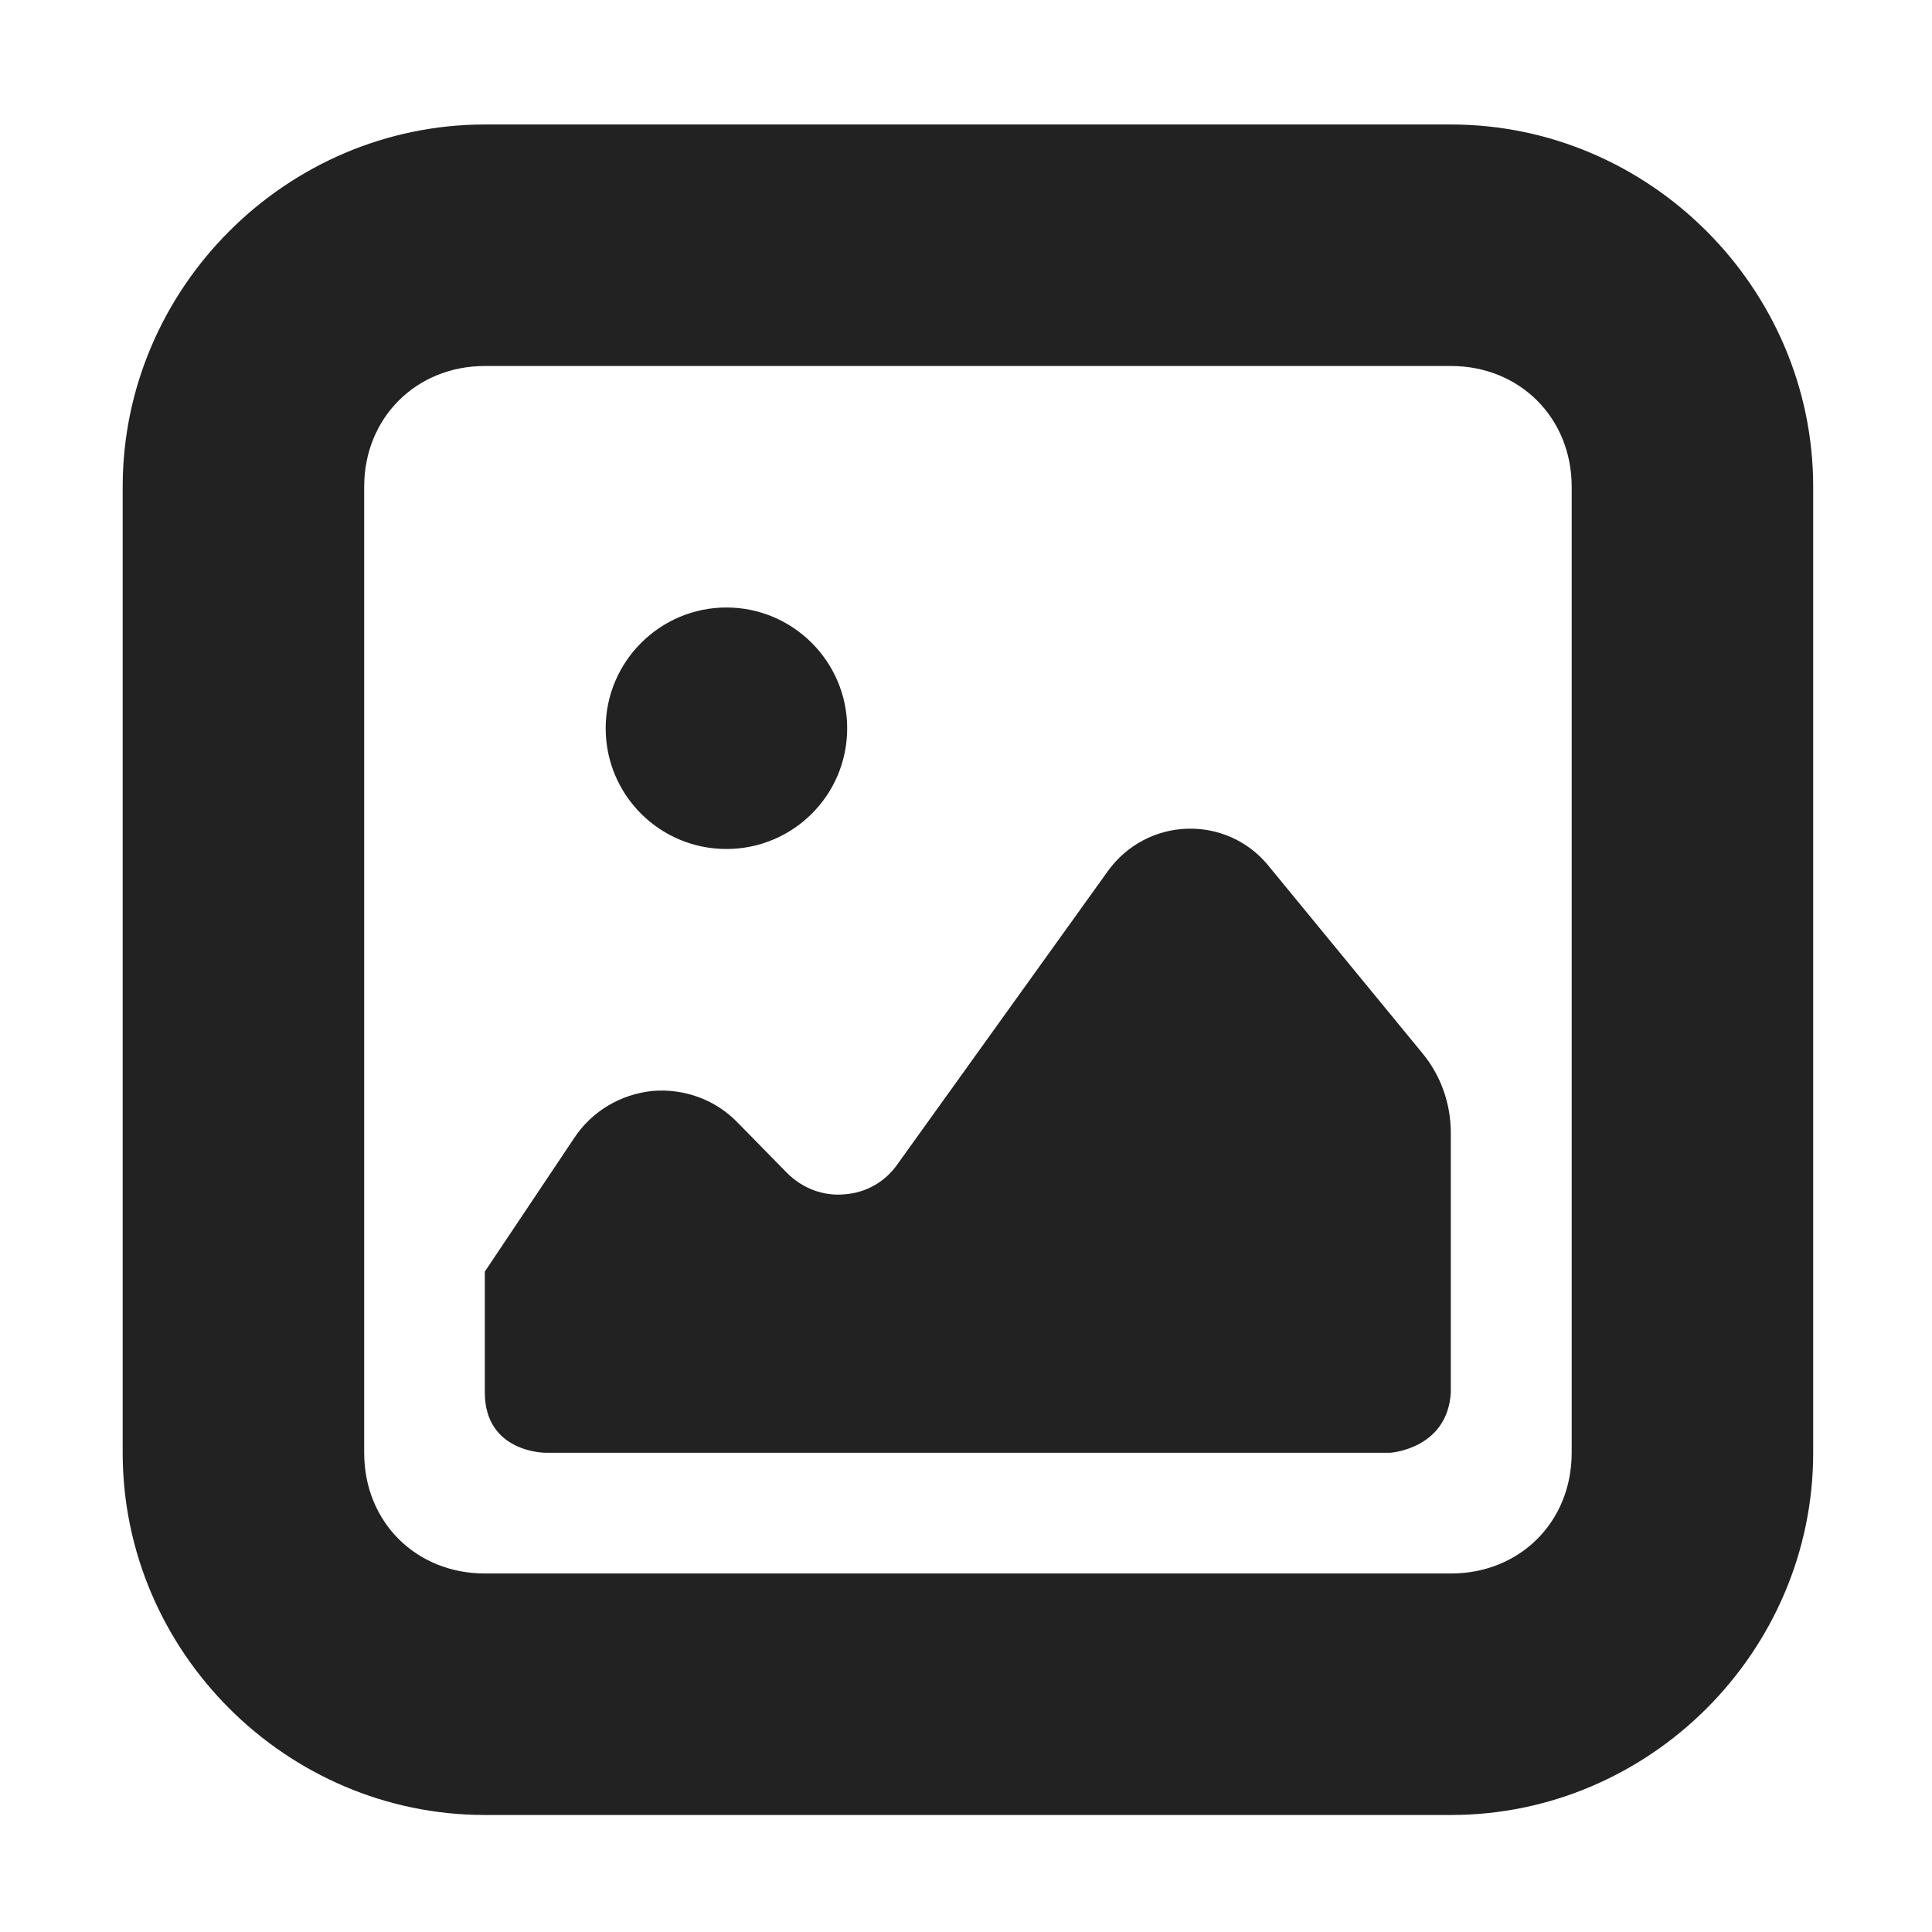
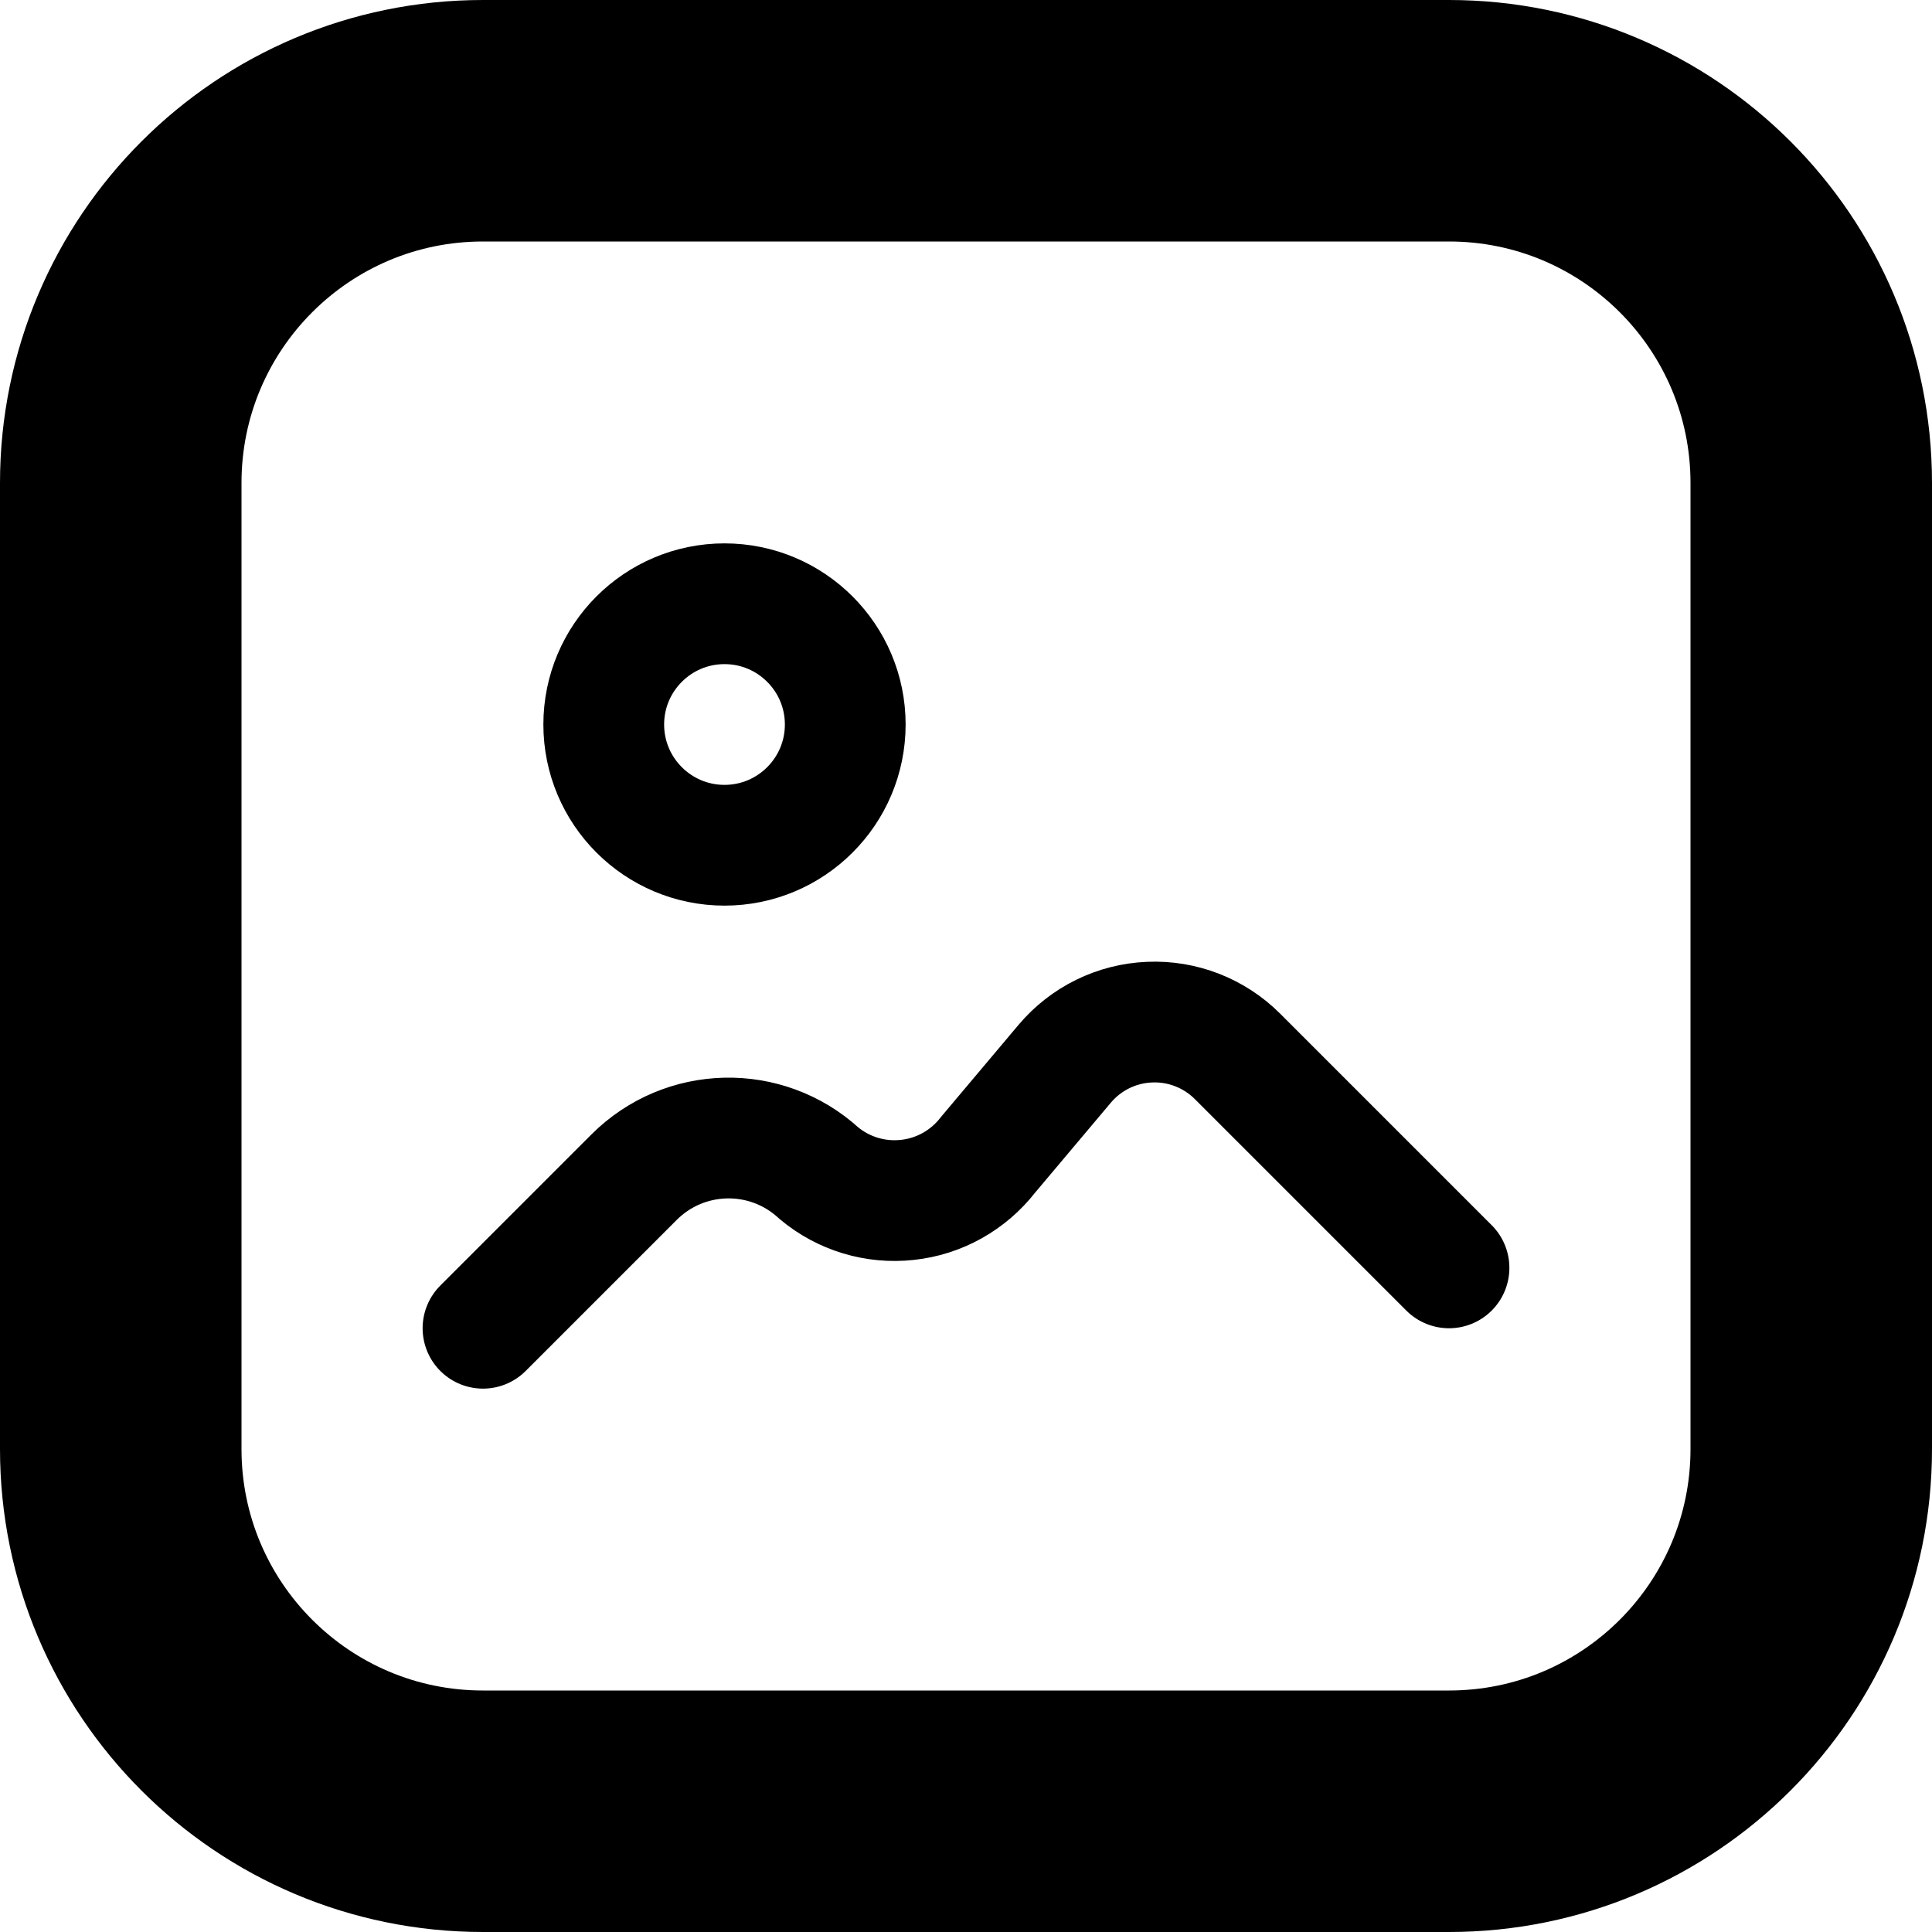
- <svg xmlns="http://www.w3.org/2000/svg" height="16px" viewBox="0 0 16 16" width="16px">
-   <g fill="#222222">
-     <path d="m 6.016 5.031 c -0.551 0 -1 0.449 -1 1 c 0 0.555 0.449 1 1 1 s 1 -0.445 1 -1 c 0 -0.551 -0.449 -1 -1 -1 z m 3.164 2.176 l -1.75 2.438 c -0.102 0.145 -0.262 0.234 -0.438 0.246 c -0.176 0.016 -0.348 -0.051 -0.473 -0.176 l -0.41 -0.418 c -0.184 -0.191 -0.445 -0.285 -0.707 -0.262 c -0.262 0.027 -0.5 0.168 -0.645 0.387 l -0.742 1.109 v 1 c 0 0.5 0.5 0.5 0.5 0.5 h 7 s 0.473 -0.031 0.5 -0.5 v -2.148 c 0 -0.242 -0.082 -0.477 -0.238 -0.664 l -1.277 -1.555 c -0.164 -0.199 -0.41 -0.309 -0.668 -0.301 c -0.262 0.008 -0.5 0.137 -0.652 0.344 z m 0 0" />
-     <path d="m 4.016 1.031 c -1.645 0 -3 1.355 -3 3 v 8 c 0 1.648 1.355 3 3 3 h 8 c 1.645 0 3 -1.352 3 -3 v -8 c 0 -1.645 -1.355 -3 -3 -3 z m 0 2 h 8 c 0.57 0 1 0.43 1 1 v 8 c 0 0.574 -0.43 1 -1 1 h -8 c -0.57 0 -1 -0.426 -1 -1 v -8 c 0 -0.57 0.43 -1 1 -1 z m 0 0" />
-   </g>
+ <svg xmlns="http://www.w3.org/2000/svg" xmlns:ns1="https://www.gtk.org/grappa" ns1:rendering="symbolic" width="16" height="16" ns1:version="1" ns1:state="0" ns1:state-names="outline state3 empty">
+   <defs id="defs1" fill="url(&quot;#gpa:foreground&quot;) rgb(0,0,0)" stroke="none" class="foreground foreground-fill" ns1:states="none" ns1:animation-repeat="0" ns1:animation-segment="0" ns1:fill="foreground">
+     </defs>
+   <path id="hills" fill="none" stroke="url(&quot;#gpa:foreground&quot;) rgb(0,0,0)" stroke-opacity="1" stroke-width="1" stroke-linecap="round" stroke-linejoin="round" d="M 7 6 C 7 6.552, 6.552 7, 6 7 C 5.448 7, 5 6.552, 5 6 C 5 5.448, 5.448 5, 6 5 C 6.552 5, 7 5.448, 7 6 Z M 4 11 L 5.251 9.749 C 5.67 9.33, 6.344 9.315, 6.781 9.715 C 6.985 9.886, 7.25 9.966, 7.514 9.937 C 7.779 9.909, 8.02 9.773, 8.183 9.563 L 8.817 8.81 C 8.993 8.601, 9.248 8.476, 9.52 8.465 C 9.792 8.453, 10.056 8.556, 10.249 8.749 L 12 10.5" class="transparent-fill foreground-stroke" ns1:stroke="foreground" ns1:fill="none" ns1:states="outline state3" ns1:stroke-minwidth="25%" ns1:stroke-maxwidth="200%">
+     </path>
+   <path id="rounded" fill="none" stroke="url(&quot;#gpa:foreground&quot;) rgb(0,0,0)" stroke-opacity="1" stroke-width="2" stroke-linecap="round" stroke-linejoin="round" stroke-miterlimit="4" stroke-dashoffset="3.2" d="M 4 1 L 12 1 C 13.657 1, 15 2.343, 15 4 L 15 12 C 15 13.657, 13.657 15, 12 15 L 4 15 C 2.343 15, 1 13.657, 1 12 L 1 4 C 1 2.343, 2.343 1, 4 1 Z" class="transparent-fill foreground-stroke" ns1:stroke="foreground" ns1:fill="none" ns1:states="outline state3" ns1:stroke-minwidth="25%" ns1:stroke-maxwidth="150%">
+     </path>
</svg>
